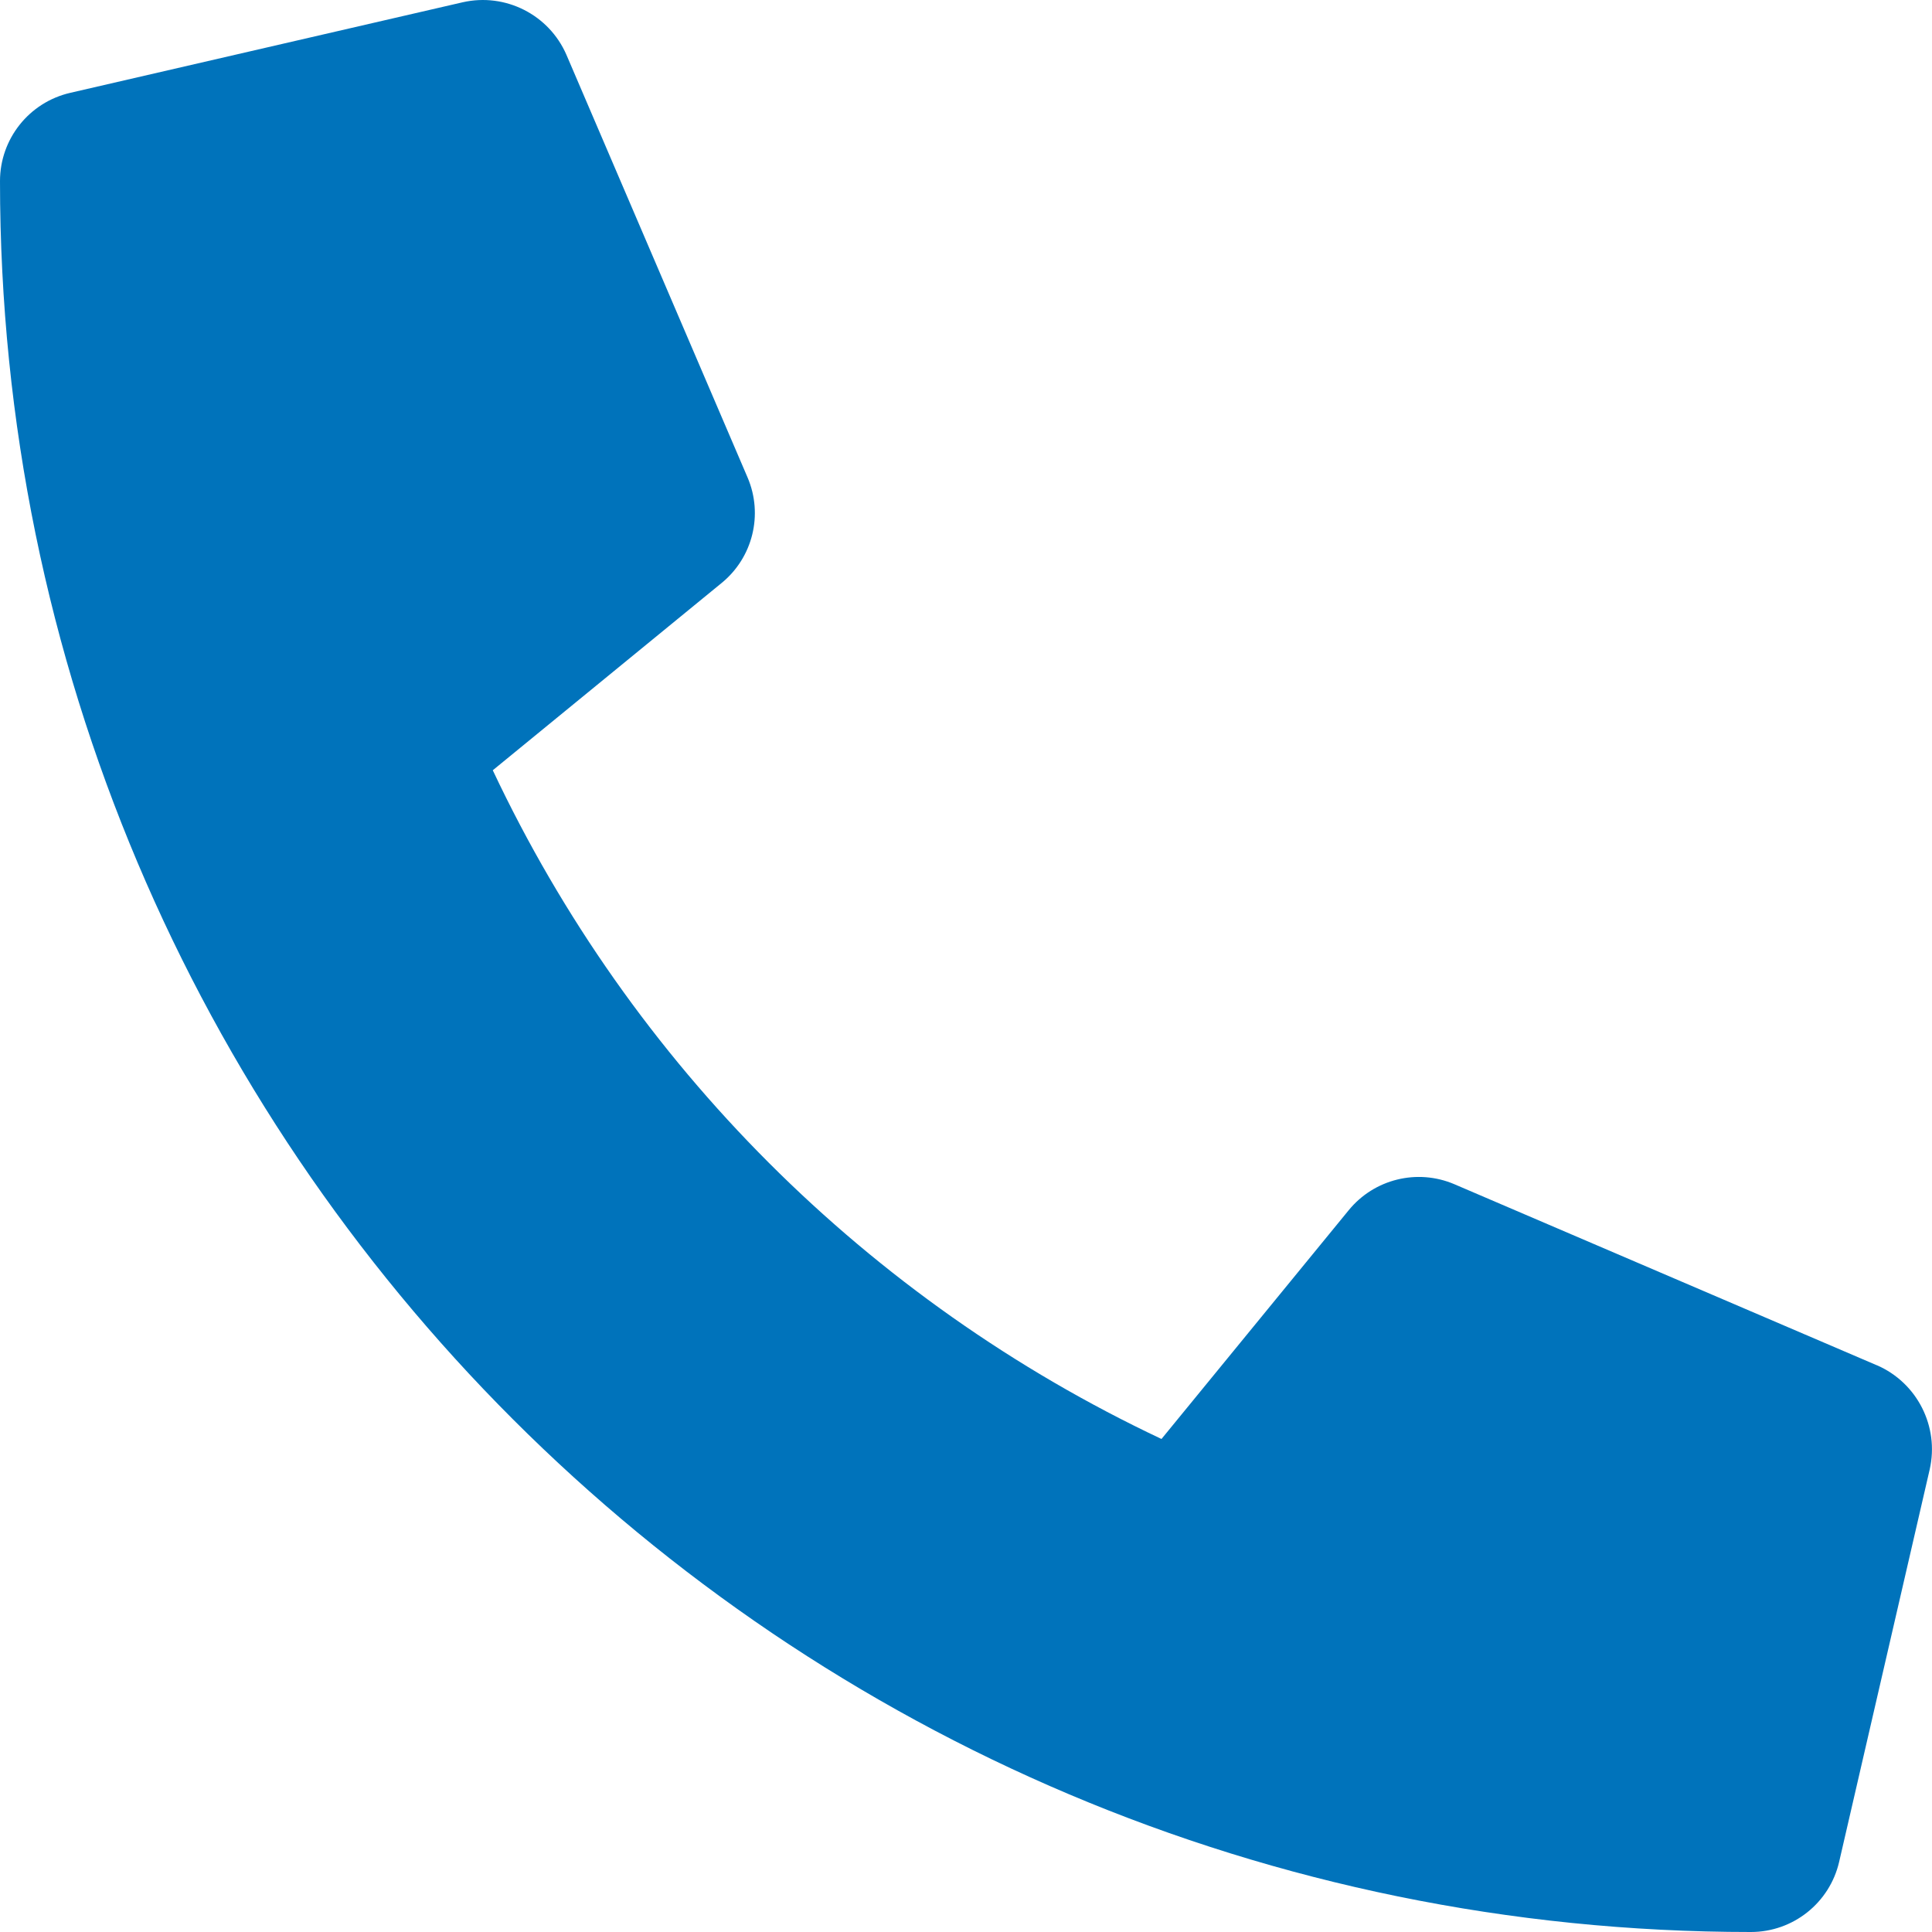
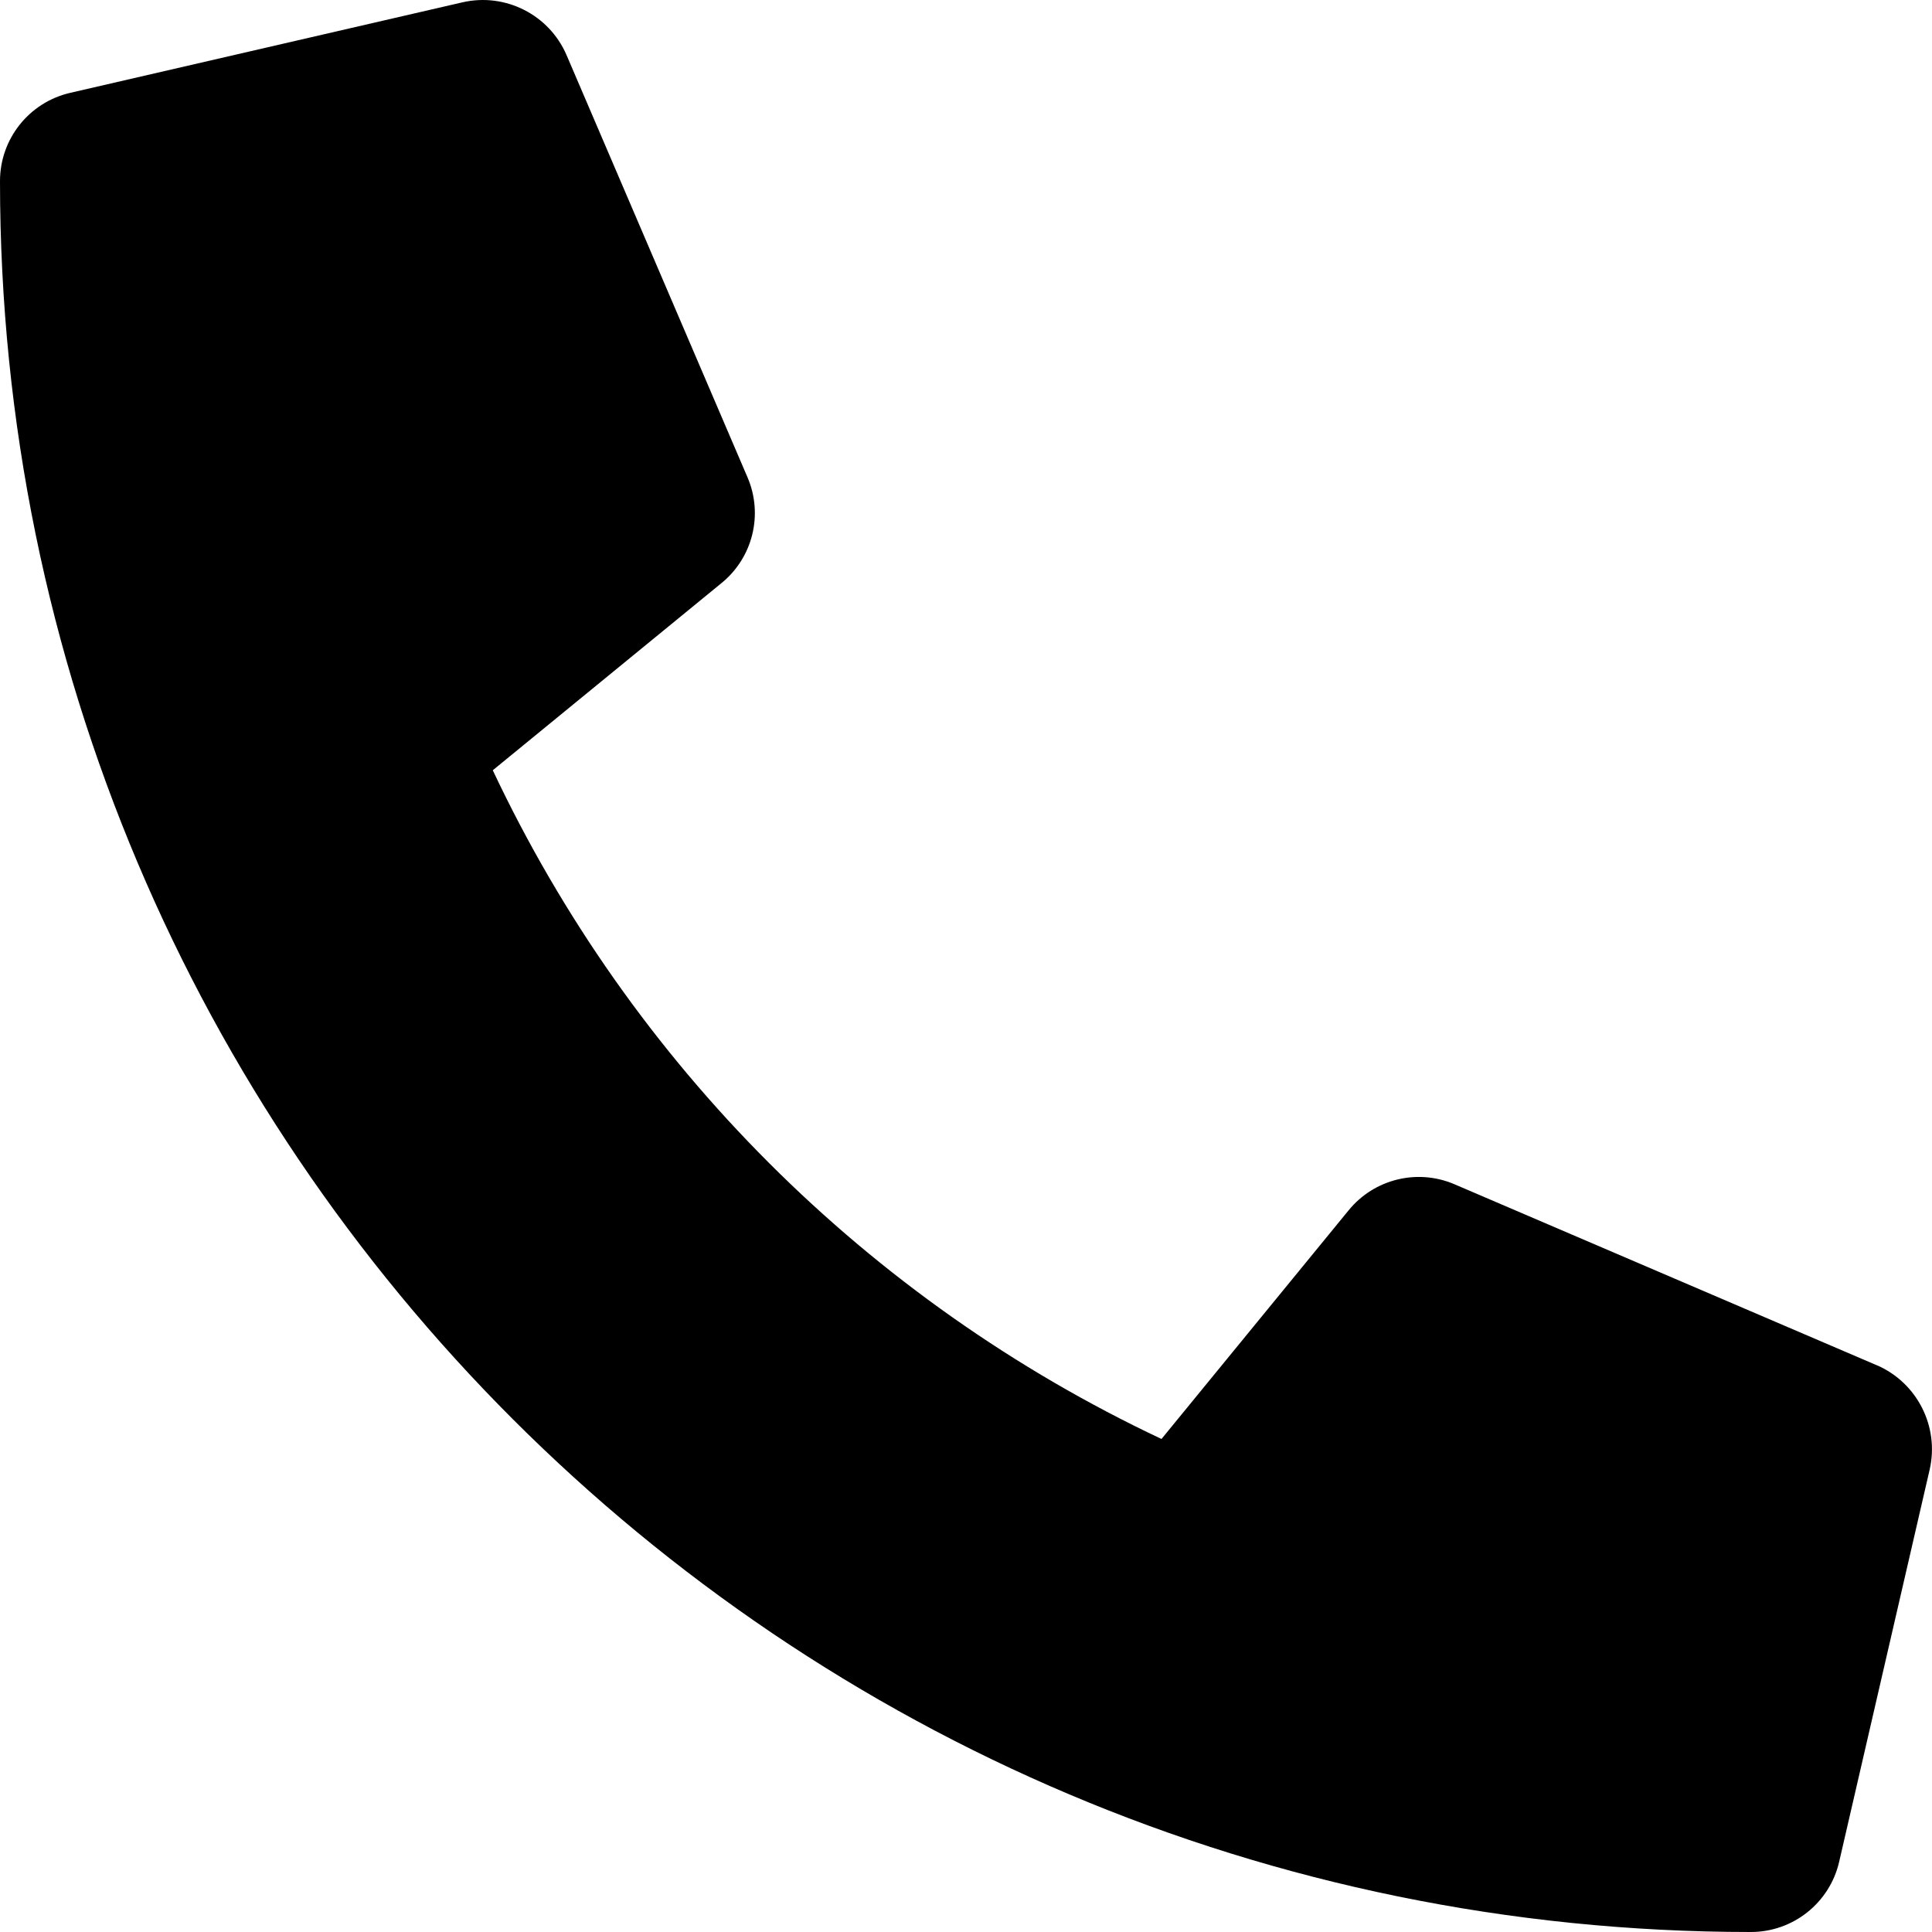
<svg xmlns="http://www.w3.org/2000/svg" id="phone" width="16" height="16" viewBox="0 0 16 16">
-   <path id="Icon_awesome-phone-alt" data-name="Icon awesome-phone-alt" d="M15.544,11.307l-3.5-1.5a.75.75,0,0,0-.875.216l-1.55,1.894A11.583,11.583,0,0,1,4.081,6.379l1.894-1.55a.748.748,0,0,0,.216-.875l-1.5-3.5A.755.755,0,0,0,3.831.019L.581.769A.75.75,0,0,0,0,1.5,14.5,14.5,0,0,0,14.5,16a.75.75,0,0,0,.731-.581l.75-3.25a.759.759,0,0,0-.438-.863Z" transform="translate(0 0)" fill="#0073bb" />
+   <path id="Icon_awesome-phone-alt" data-name="Icon awesome-phone-alt" d="M15.544,11.307l-3.5-1.5a.75.75,0,0,0-.875.216l-1.55,1.894A11.583,11.583,0,0,1,4.081,6.379l1.894-1.55a.748.748,0,0,0,.216-.875l-1.5-3.5A.755.755,0,0,0,3.831.019L.581.769A.75.75,0,0,0,0,1.5,14.5,14.5,0,0,0,14.5,16a.75.75,0,0,0,.731-.581l.75-3.25a.759.759,0,0,0-.438-.863Z" transform="translate(0 0)" />
</svg>
